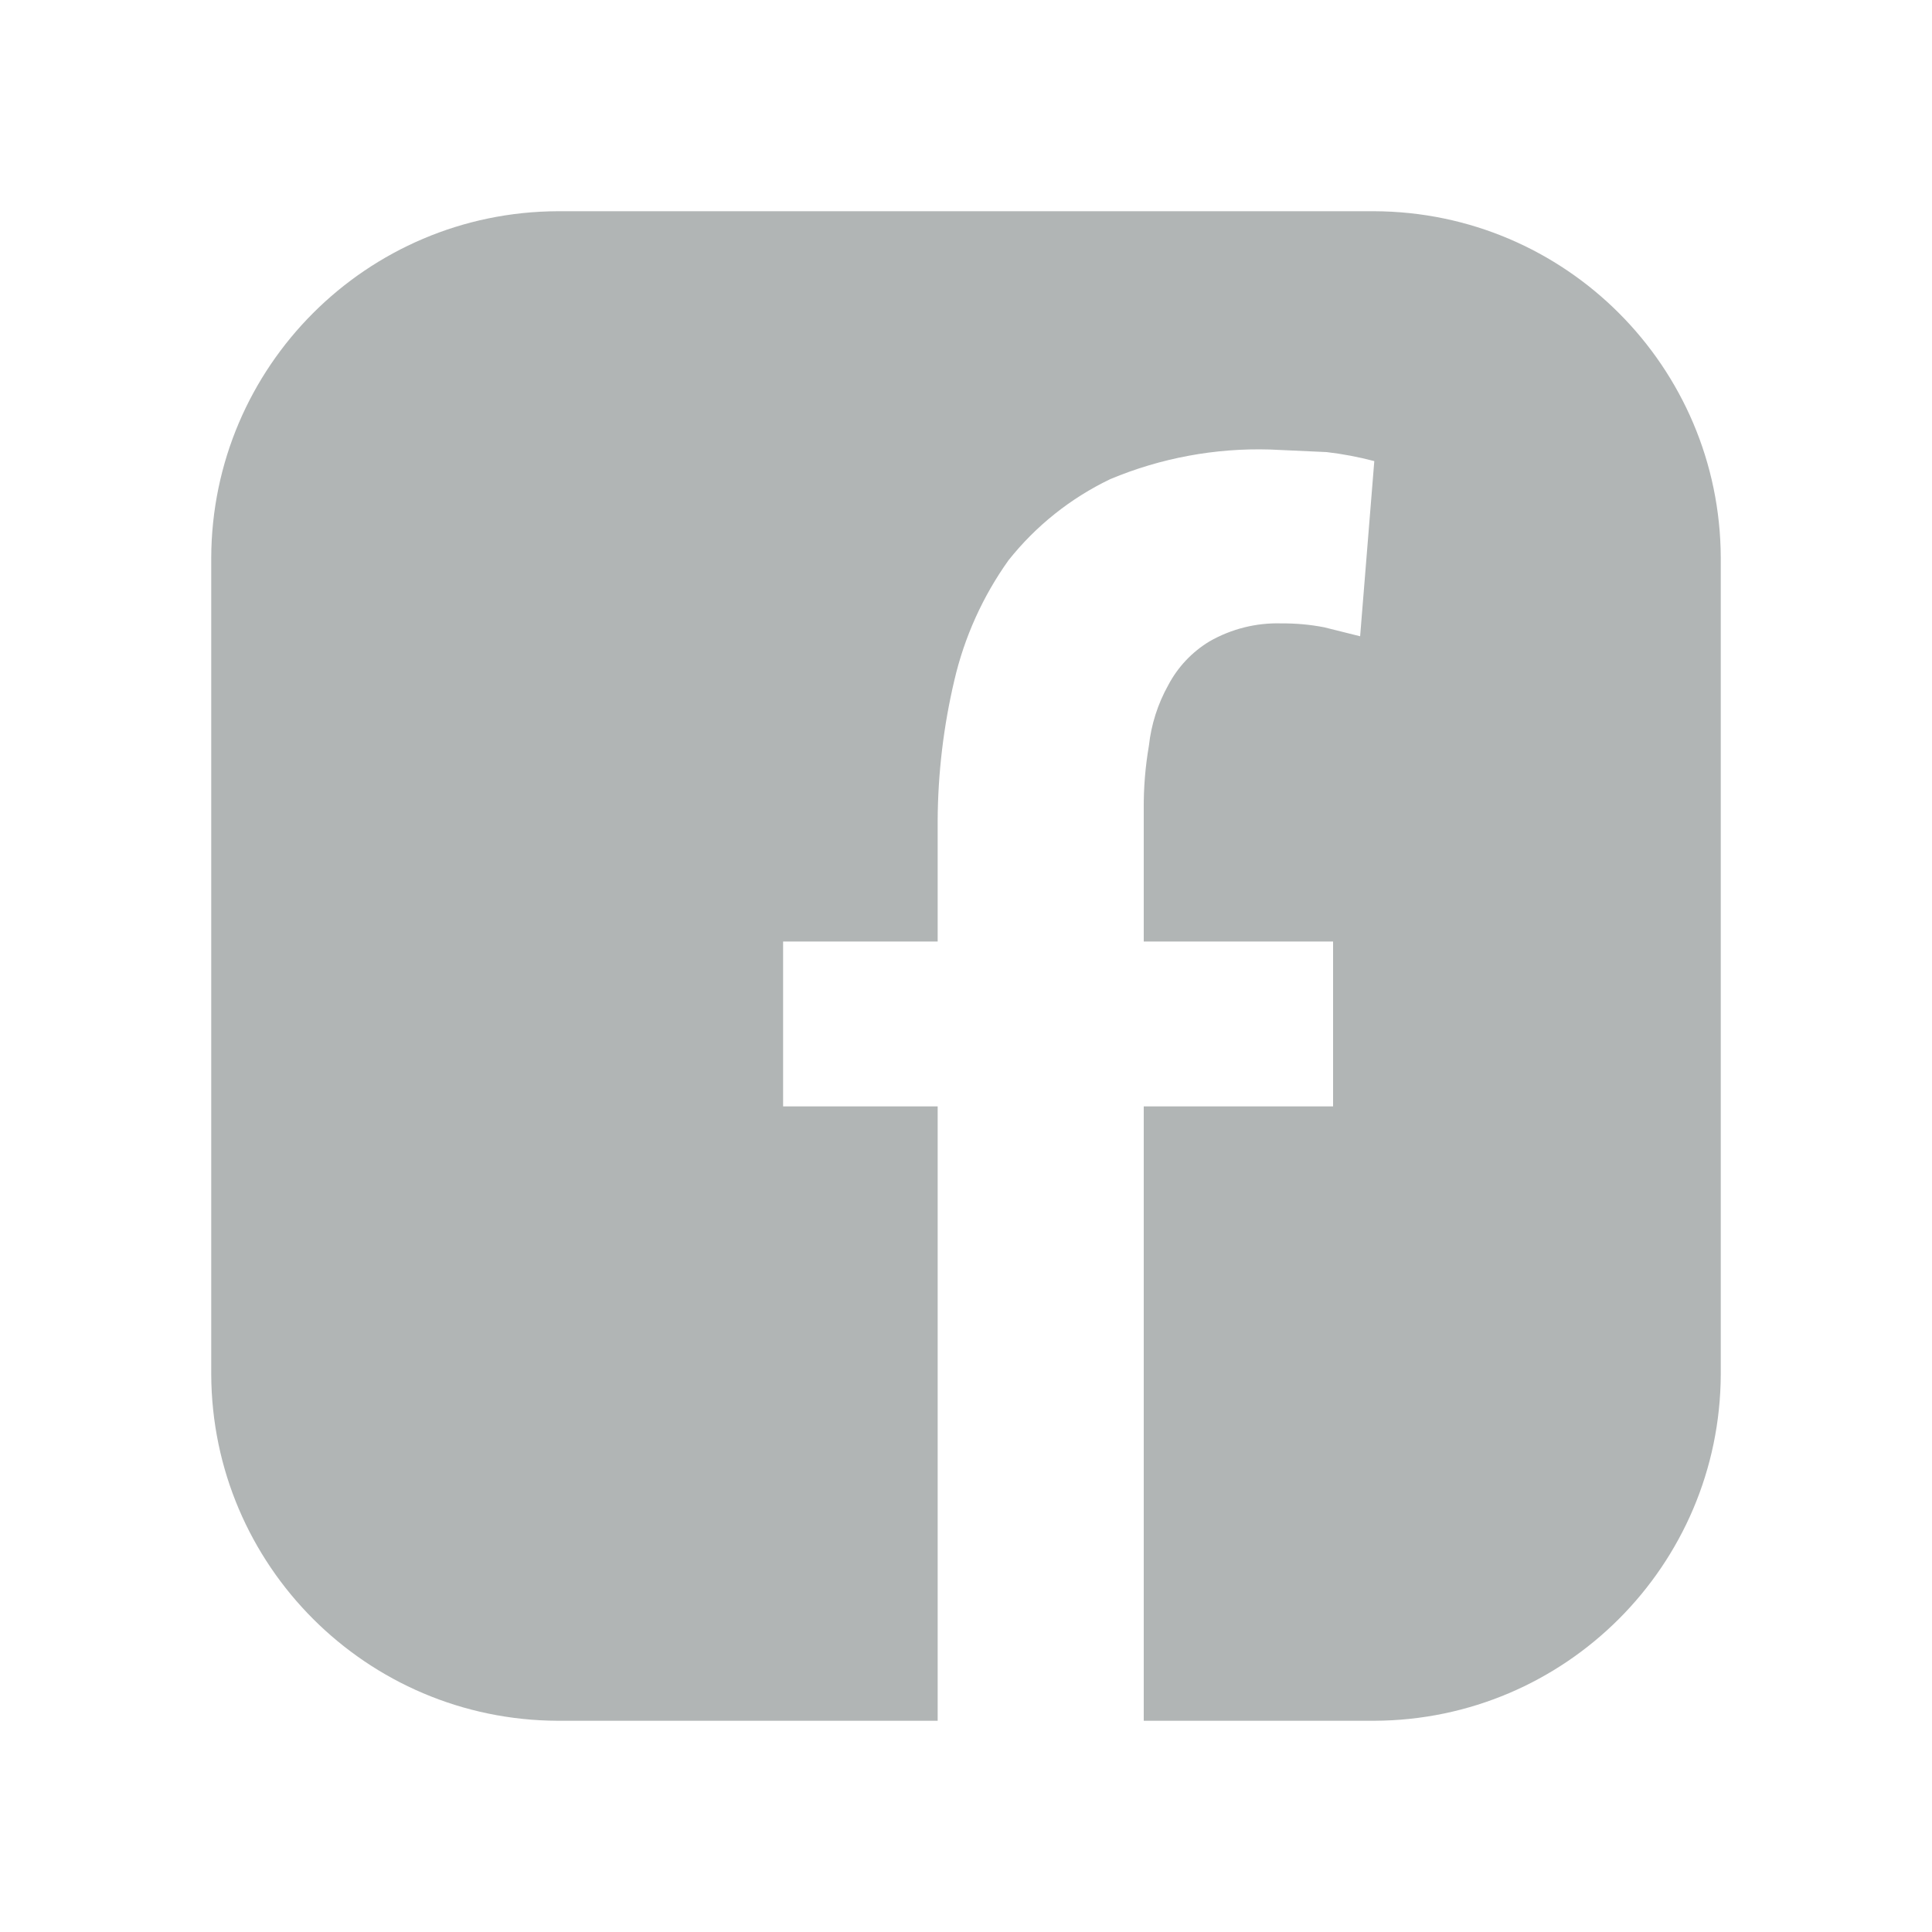
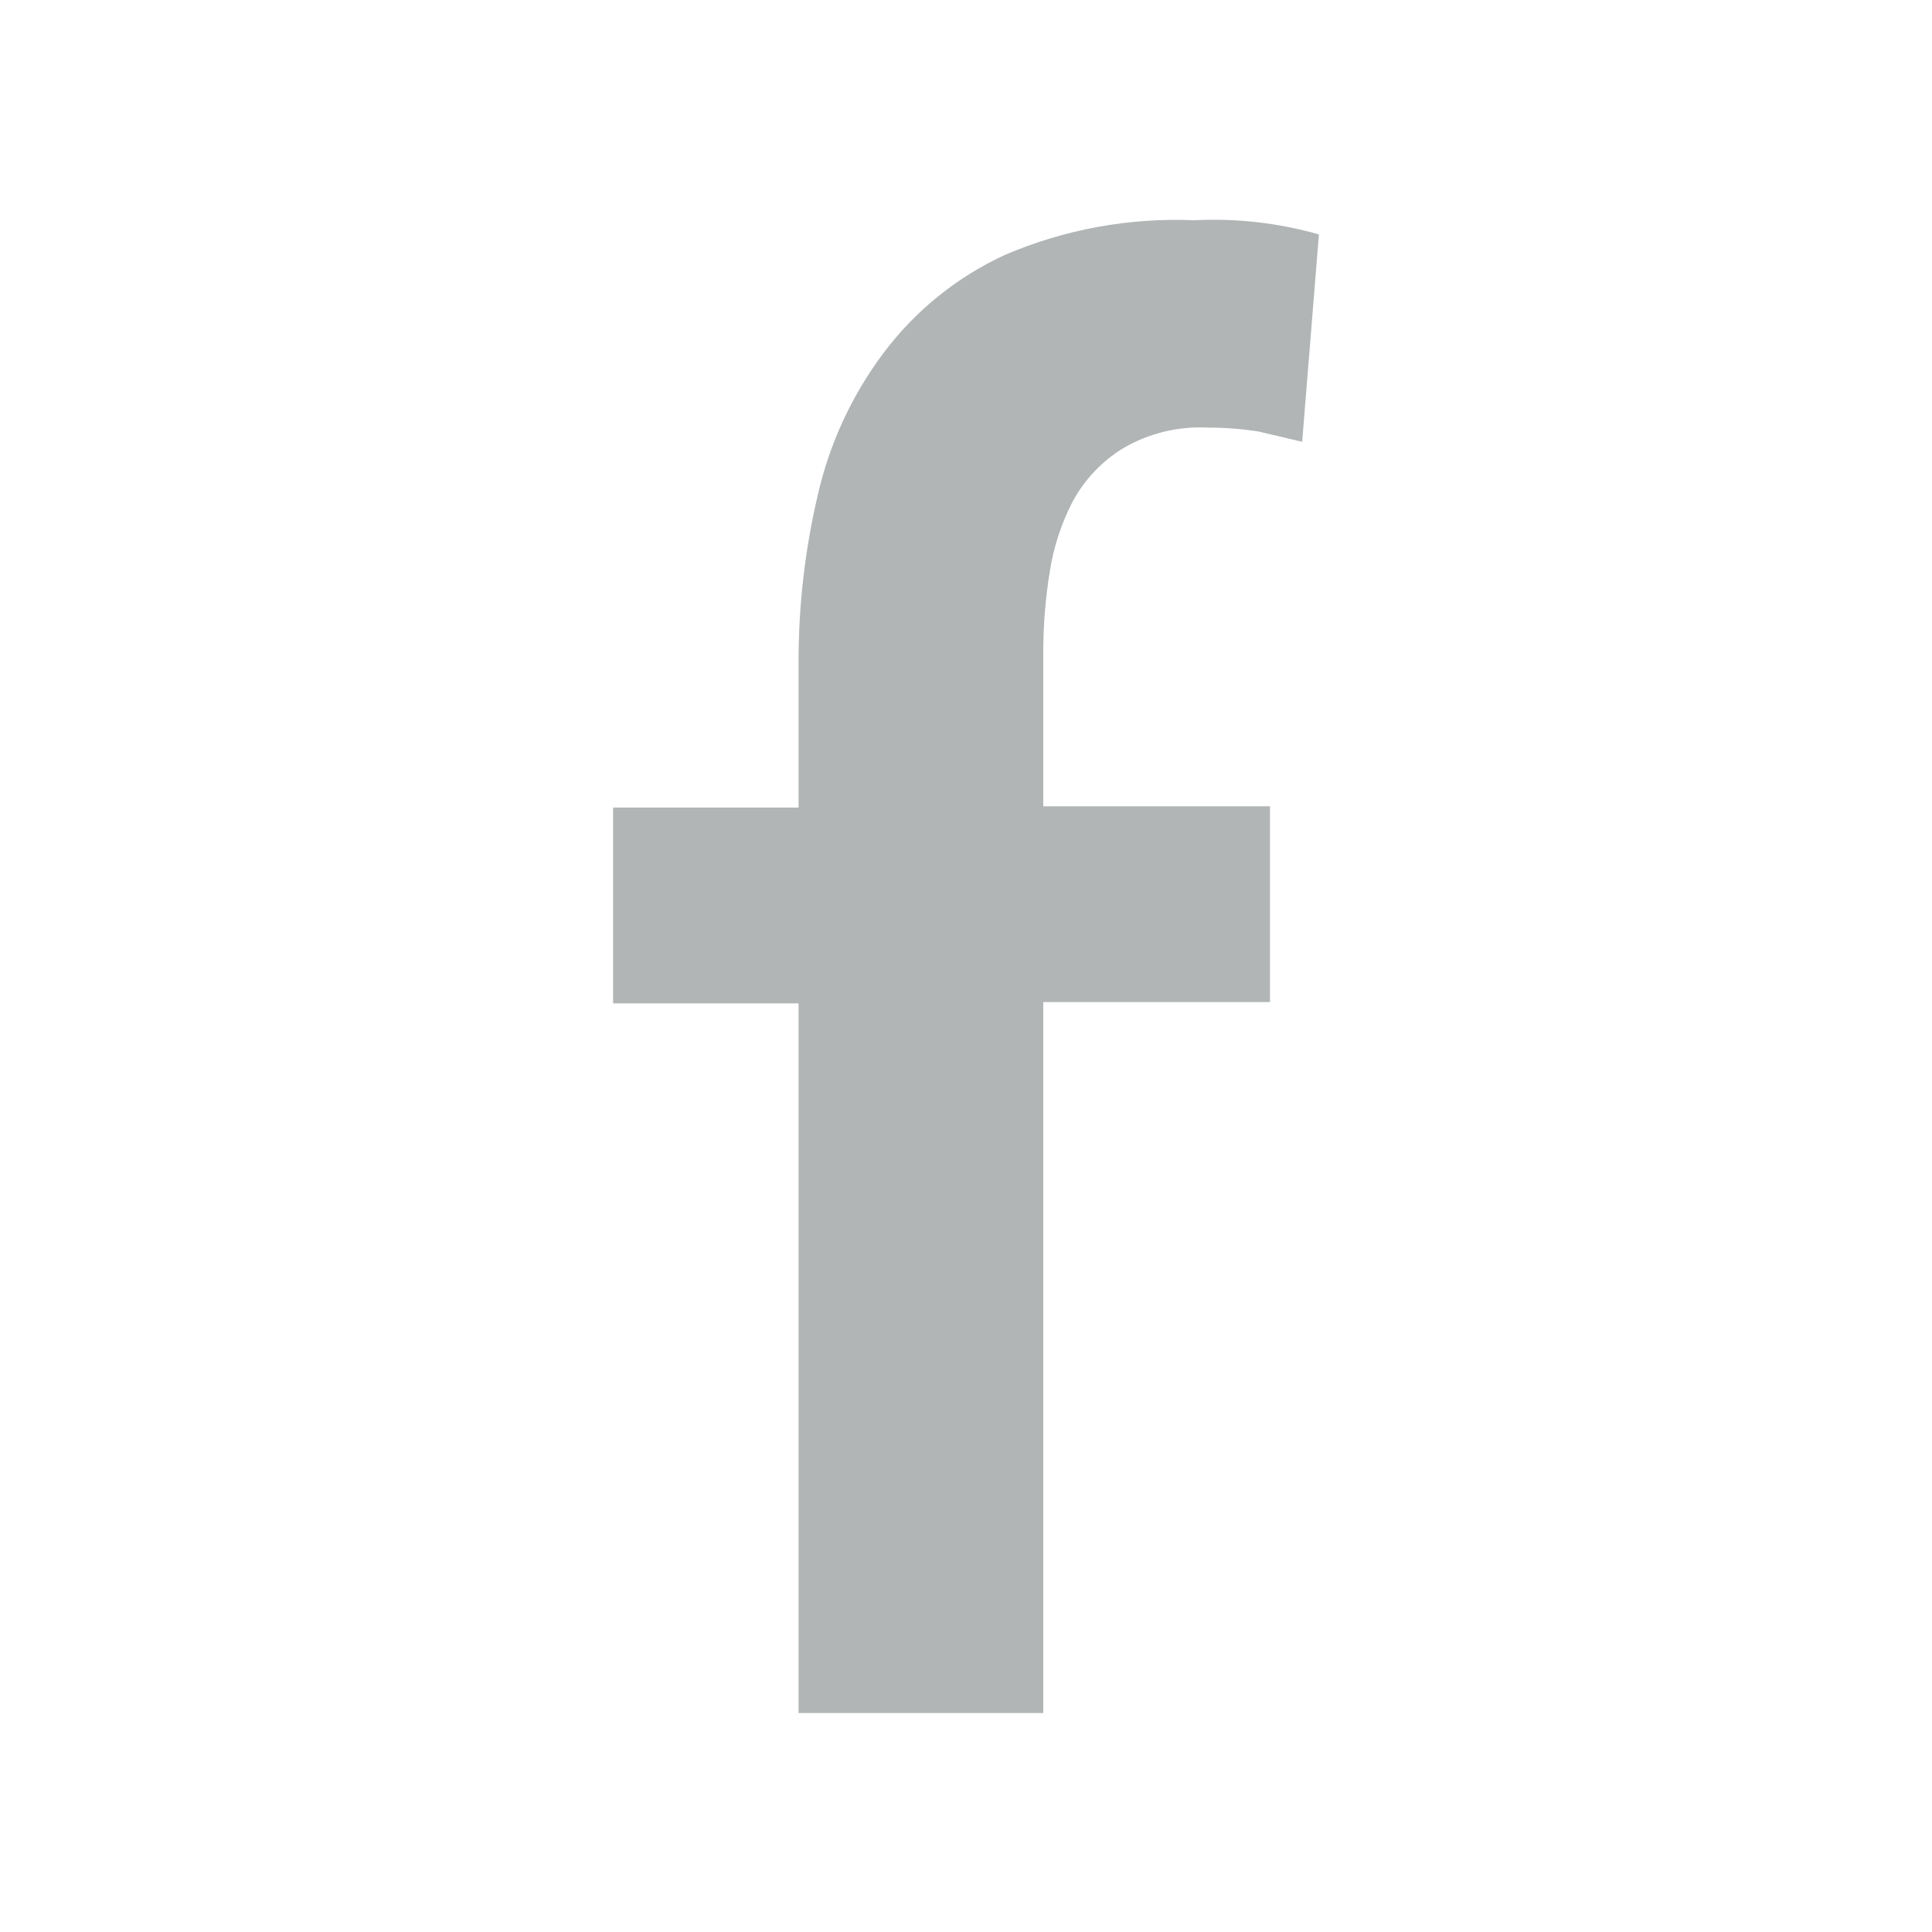
- <svg xmlns="http://www.w3.org/2000/svg" width="100%" height="100%" viewBox="0 0 150 150">
+ <svg xmlns="http://www.w3.org/2000/svg" viewBox="0 0 150 150">
  <defs>
-     <style>.cls-1{fill:#B1B5B5;}</style>
+     <style>.cls-1{fill:#b1b5b5;}</style>
  </defs>
  <g id="fb">
-     <path class="cls-1" d="M106.7,16.4H43.3A27,27,0,0,0,16.4,43.3v63.4a27,27,0,0,0,26.9,26.9H72.8V85.9h-12V73.1h12V63.7a48.5,48.5,0,0,1,1.3-10.9,26.3,26.3,0,0,1,4.2-9.3,22.5,22.5,0,0,1,7.9-6.3,29.8,29.8,0,0,1,12.4-2.3l4.4.2a26.6,26.6,0,0,1,3.7.7l-1.1,13.6-2.8-.7a16.9,16.9,0,0,0-3.3-.3,10.6,10.6,0,0,0-5.6,1.4,8.7,8.7,0,0,0-3.2,3.4,12.4,12.4,0,0,0-1.5,4.7,27.7,27.7,0,0,0-.4,4.9V73.1h14.7V85.9H88.8v47.7h17.9a27,27,0,0,0,26.9-26.9V43.3A27,27,0,0,0,106.7,16.4Z" />
+     <path class="cls-1" d="M62,77.9H47.6V62.7H62V51.4a56.4,56.4,0,0,1,1.5-13,29.2,29.2,0,0,1,5.1-11A24.7,24.7,0,0,1,78,19.8a33.7,33.7,0,0,1,14.7-2.7,29.9,29.9,0,0,1,9.7,1.1l-1.3,16.1-3.4-.8a25.6,25.6,0,0,0-3.9-.3,11.8,11.8,0,0,0-6.6,1.6,11,11,0,0,0-3.9,4.1,17.8,17.8,0,0,0-1.8,5.5,39.2,39.2,0,0,0-.5,5.9V62.6H98.6V77.8H81V133H62Z" />
  </g>
</svg>
